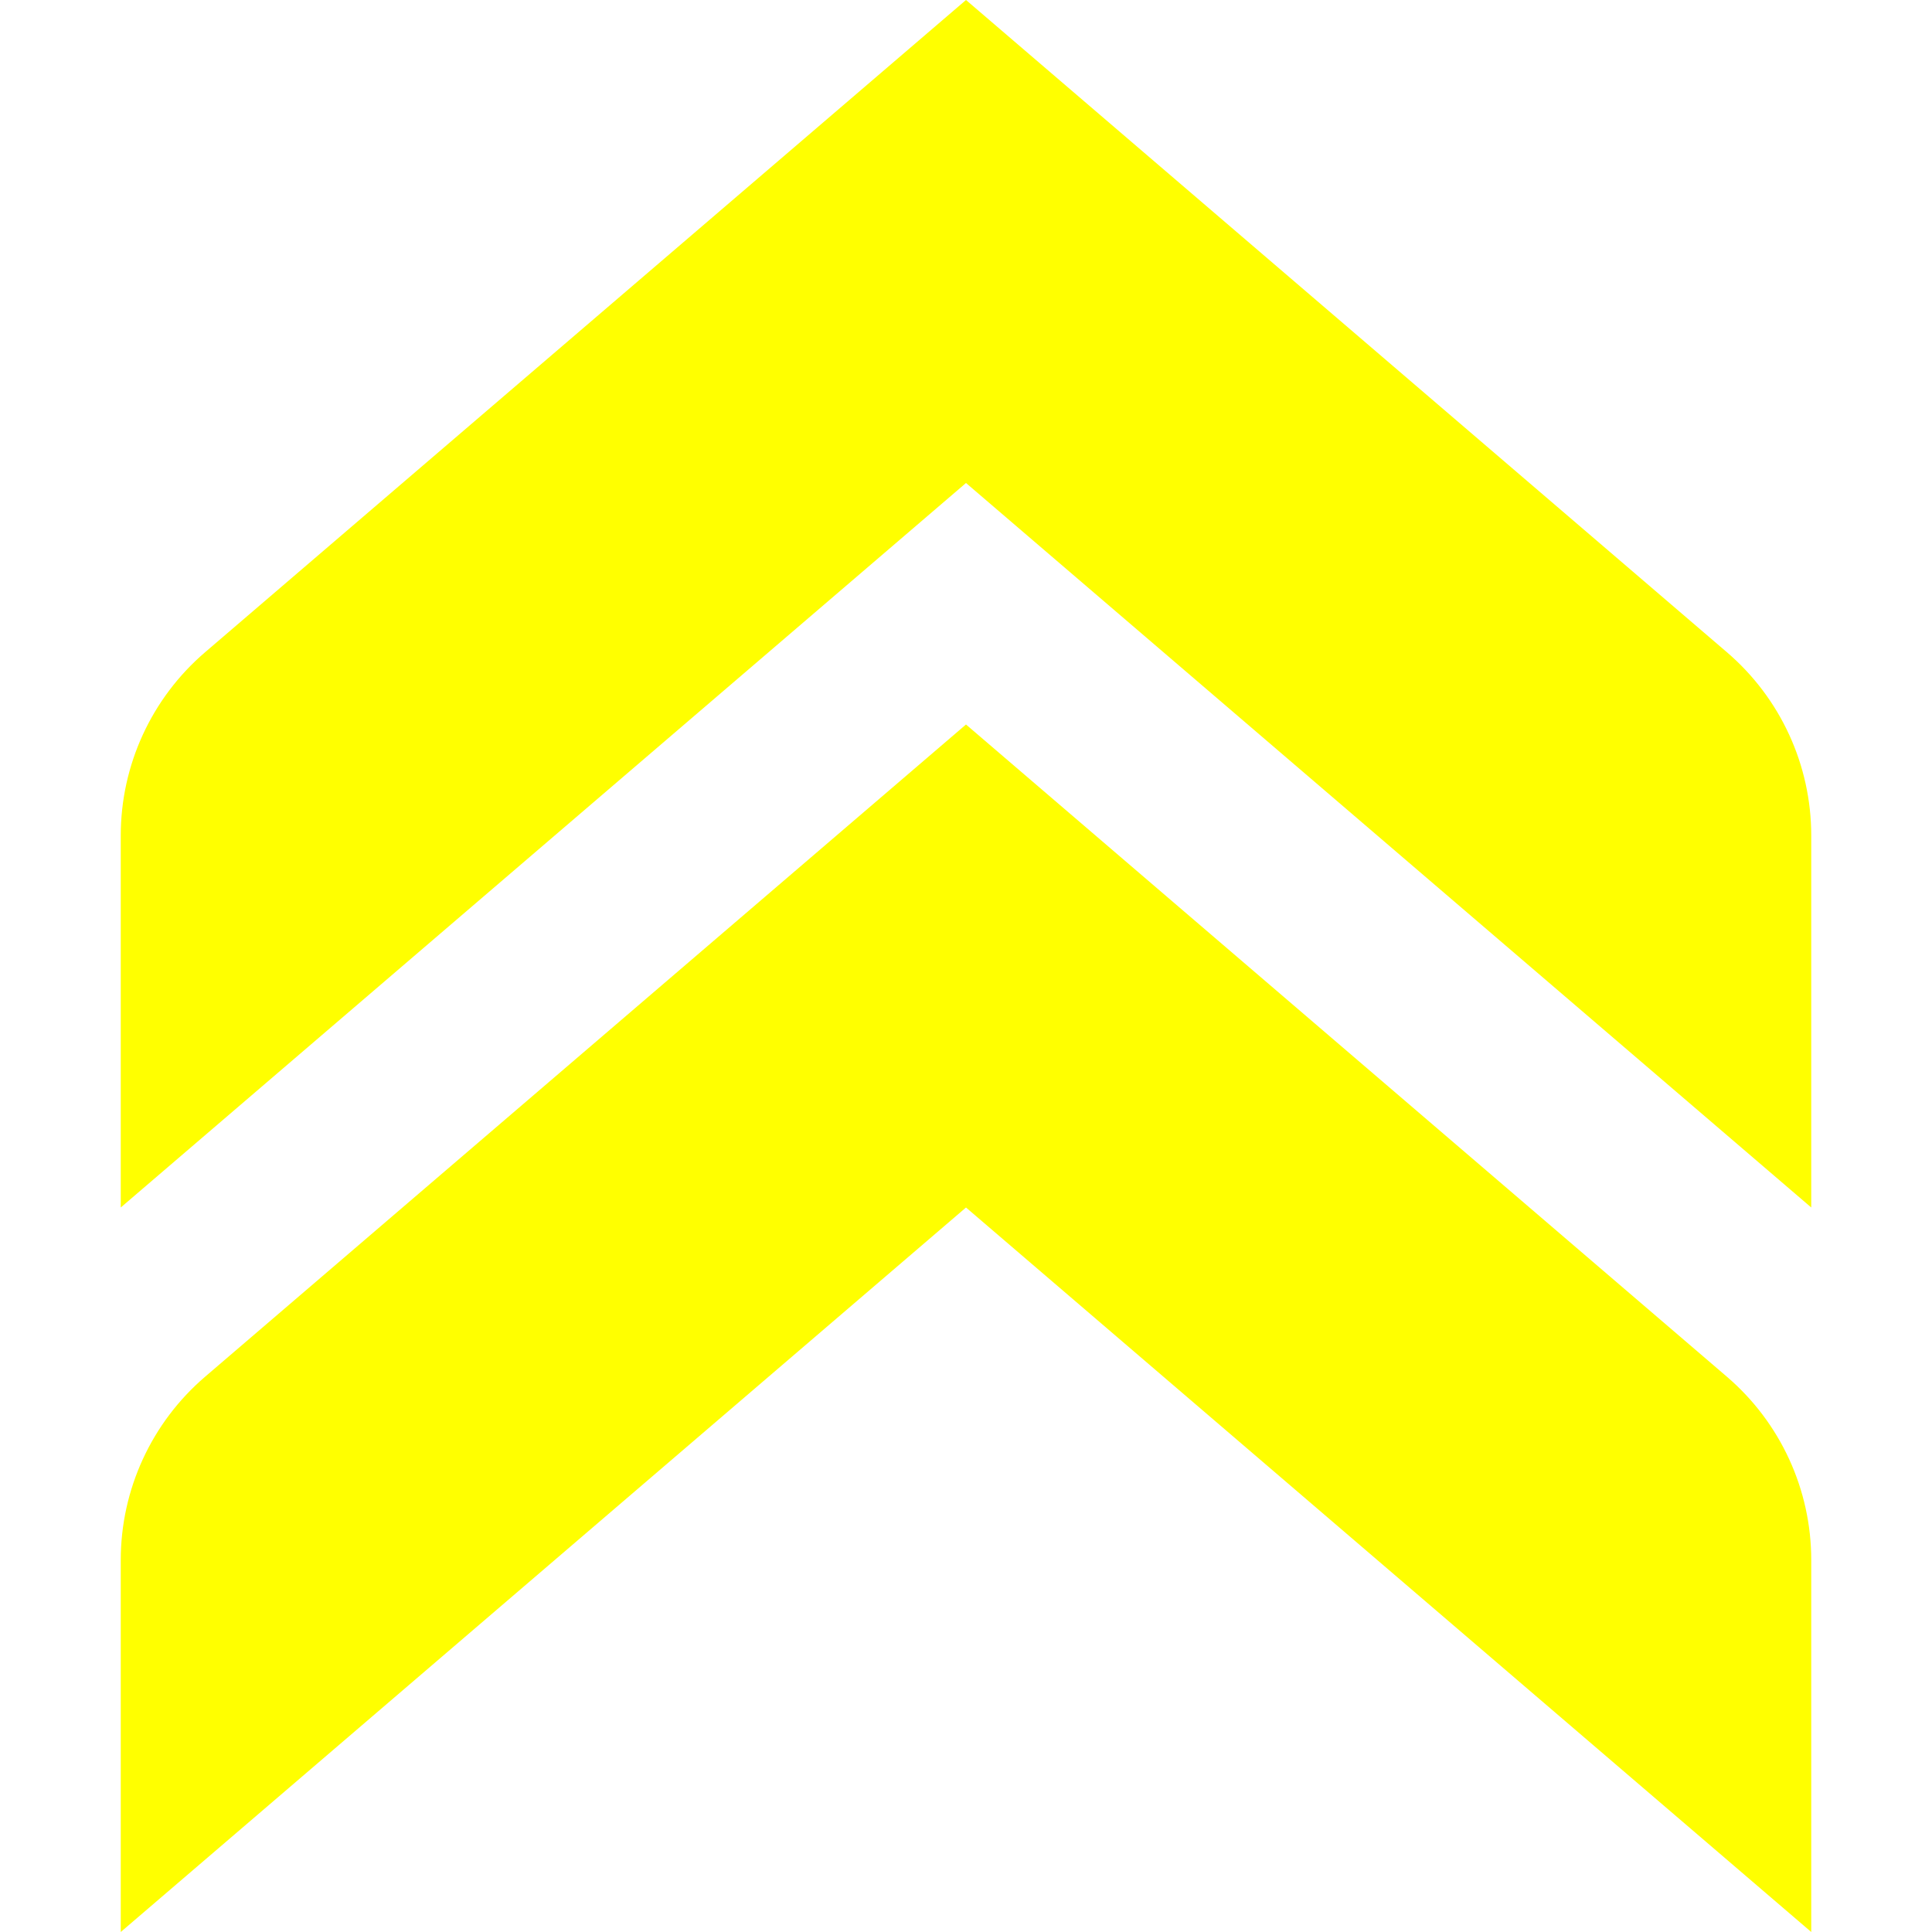
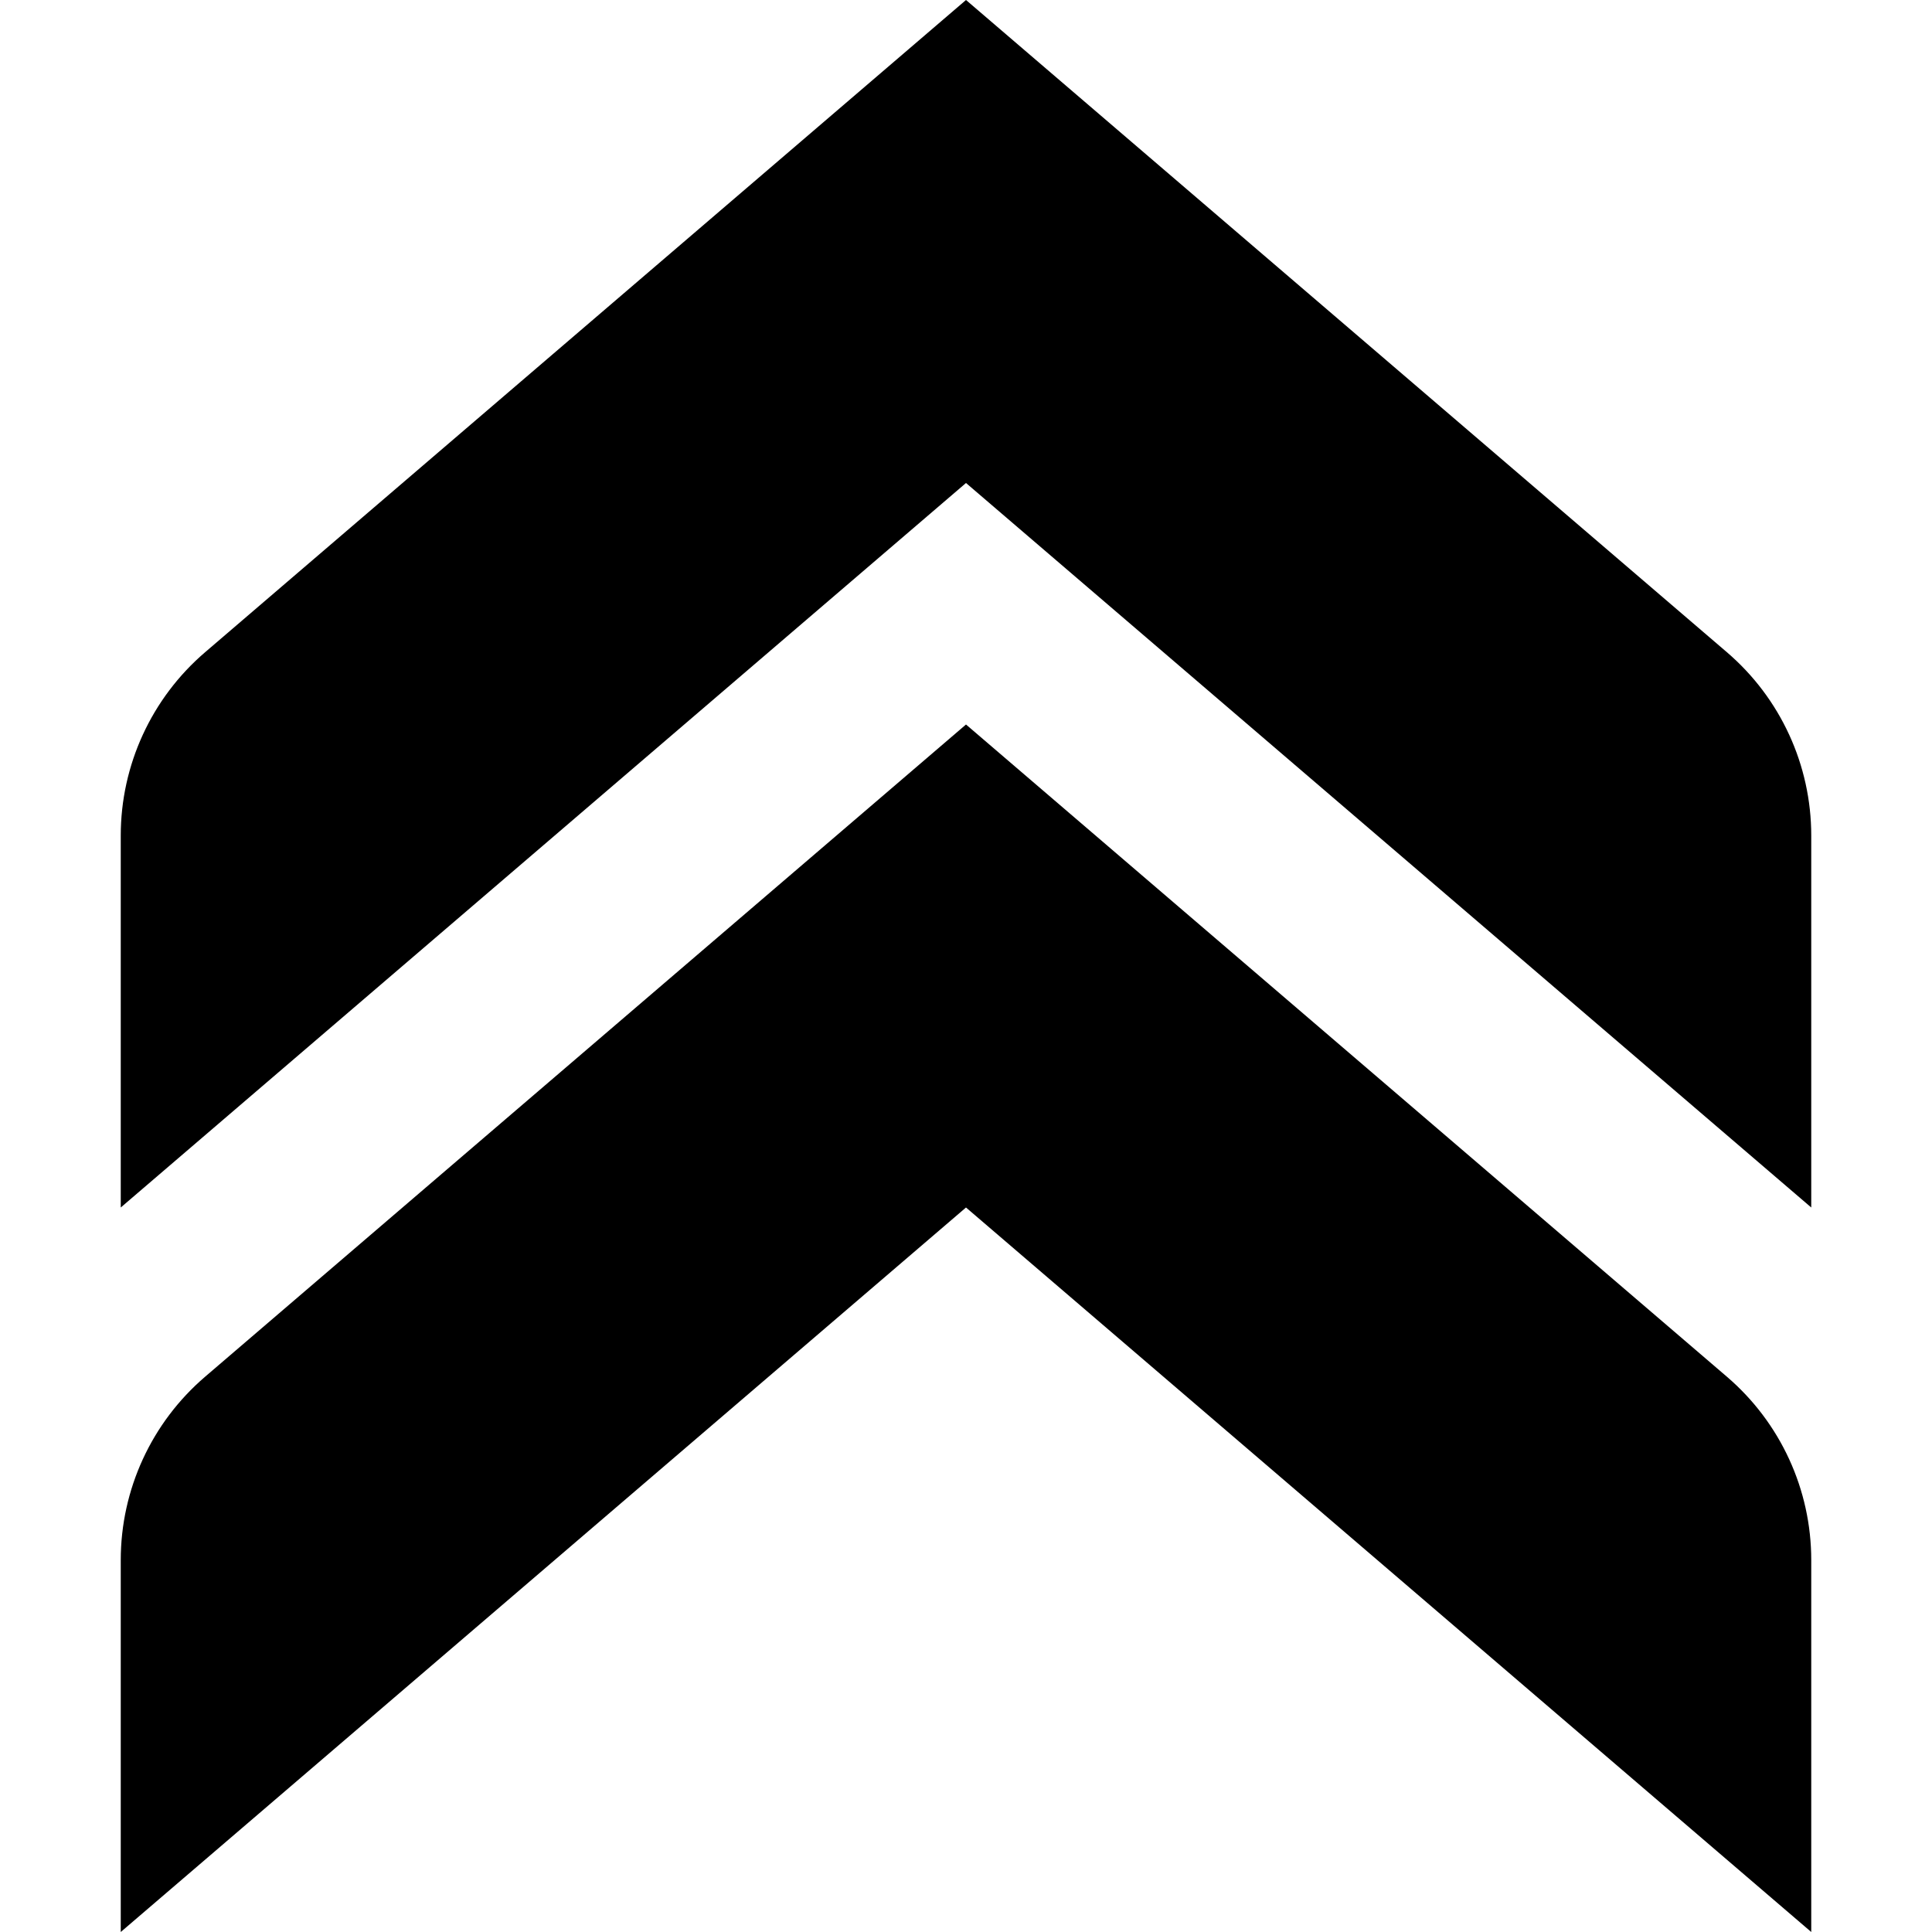
- <svg xmlns="http://www.w3.org/2000/svg" width="32" height="32" viewBox="0 0 32 32" fill="none">
-   <path d="M2 13.84C2 12.672 2.51 11.563 3.397 10.803L16 0L28.603 10.803C29.49 11.563 30 12.672 30 13.84V20L16 8L2 20V13.84Z" fill="#FFFF00" />
-   <path d="M2 25.84C2 24.672 2.51 23.563 3.397 22.803L16 12L28.603 22.803C29.49 23.563 30 24.672 30 25.84V32L16 20L2 32V25.84Z" fill="#FFFF00" />
+ <svg xmlns="http://www.w3.org/2000/svg" width="32" height="32" viewBox="0 0 32 32">
+   <path d="M2 13.84C2 12.672 2.51 11.563 3.397 10.803L16 0L28.603 10.803C29.49 11.563 30 12.672 30 13.84V20L16 8L2 20V13.84Z" />
+   <path d="M2 25.84C2 24.672 2.51 23.563 3.397 22.803L16 12L28.603 22.803C29.49 23.563 30 24.672 30 25.84V32L16 20L2 32V25.84Z" />
</svg>
